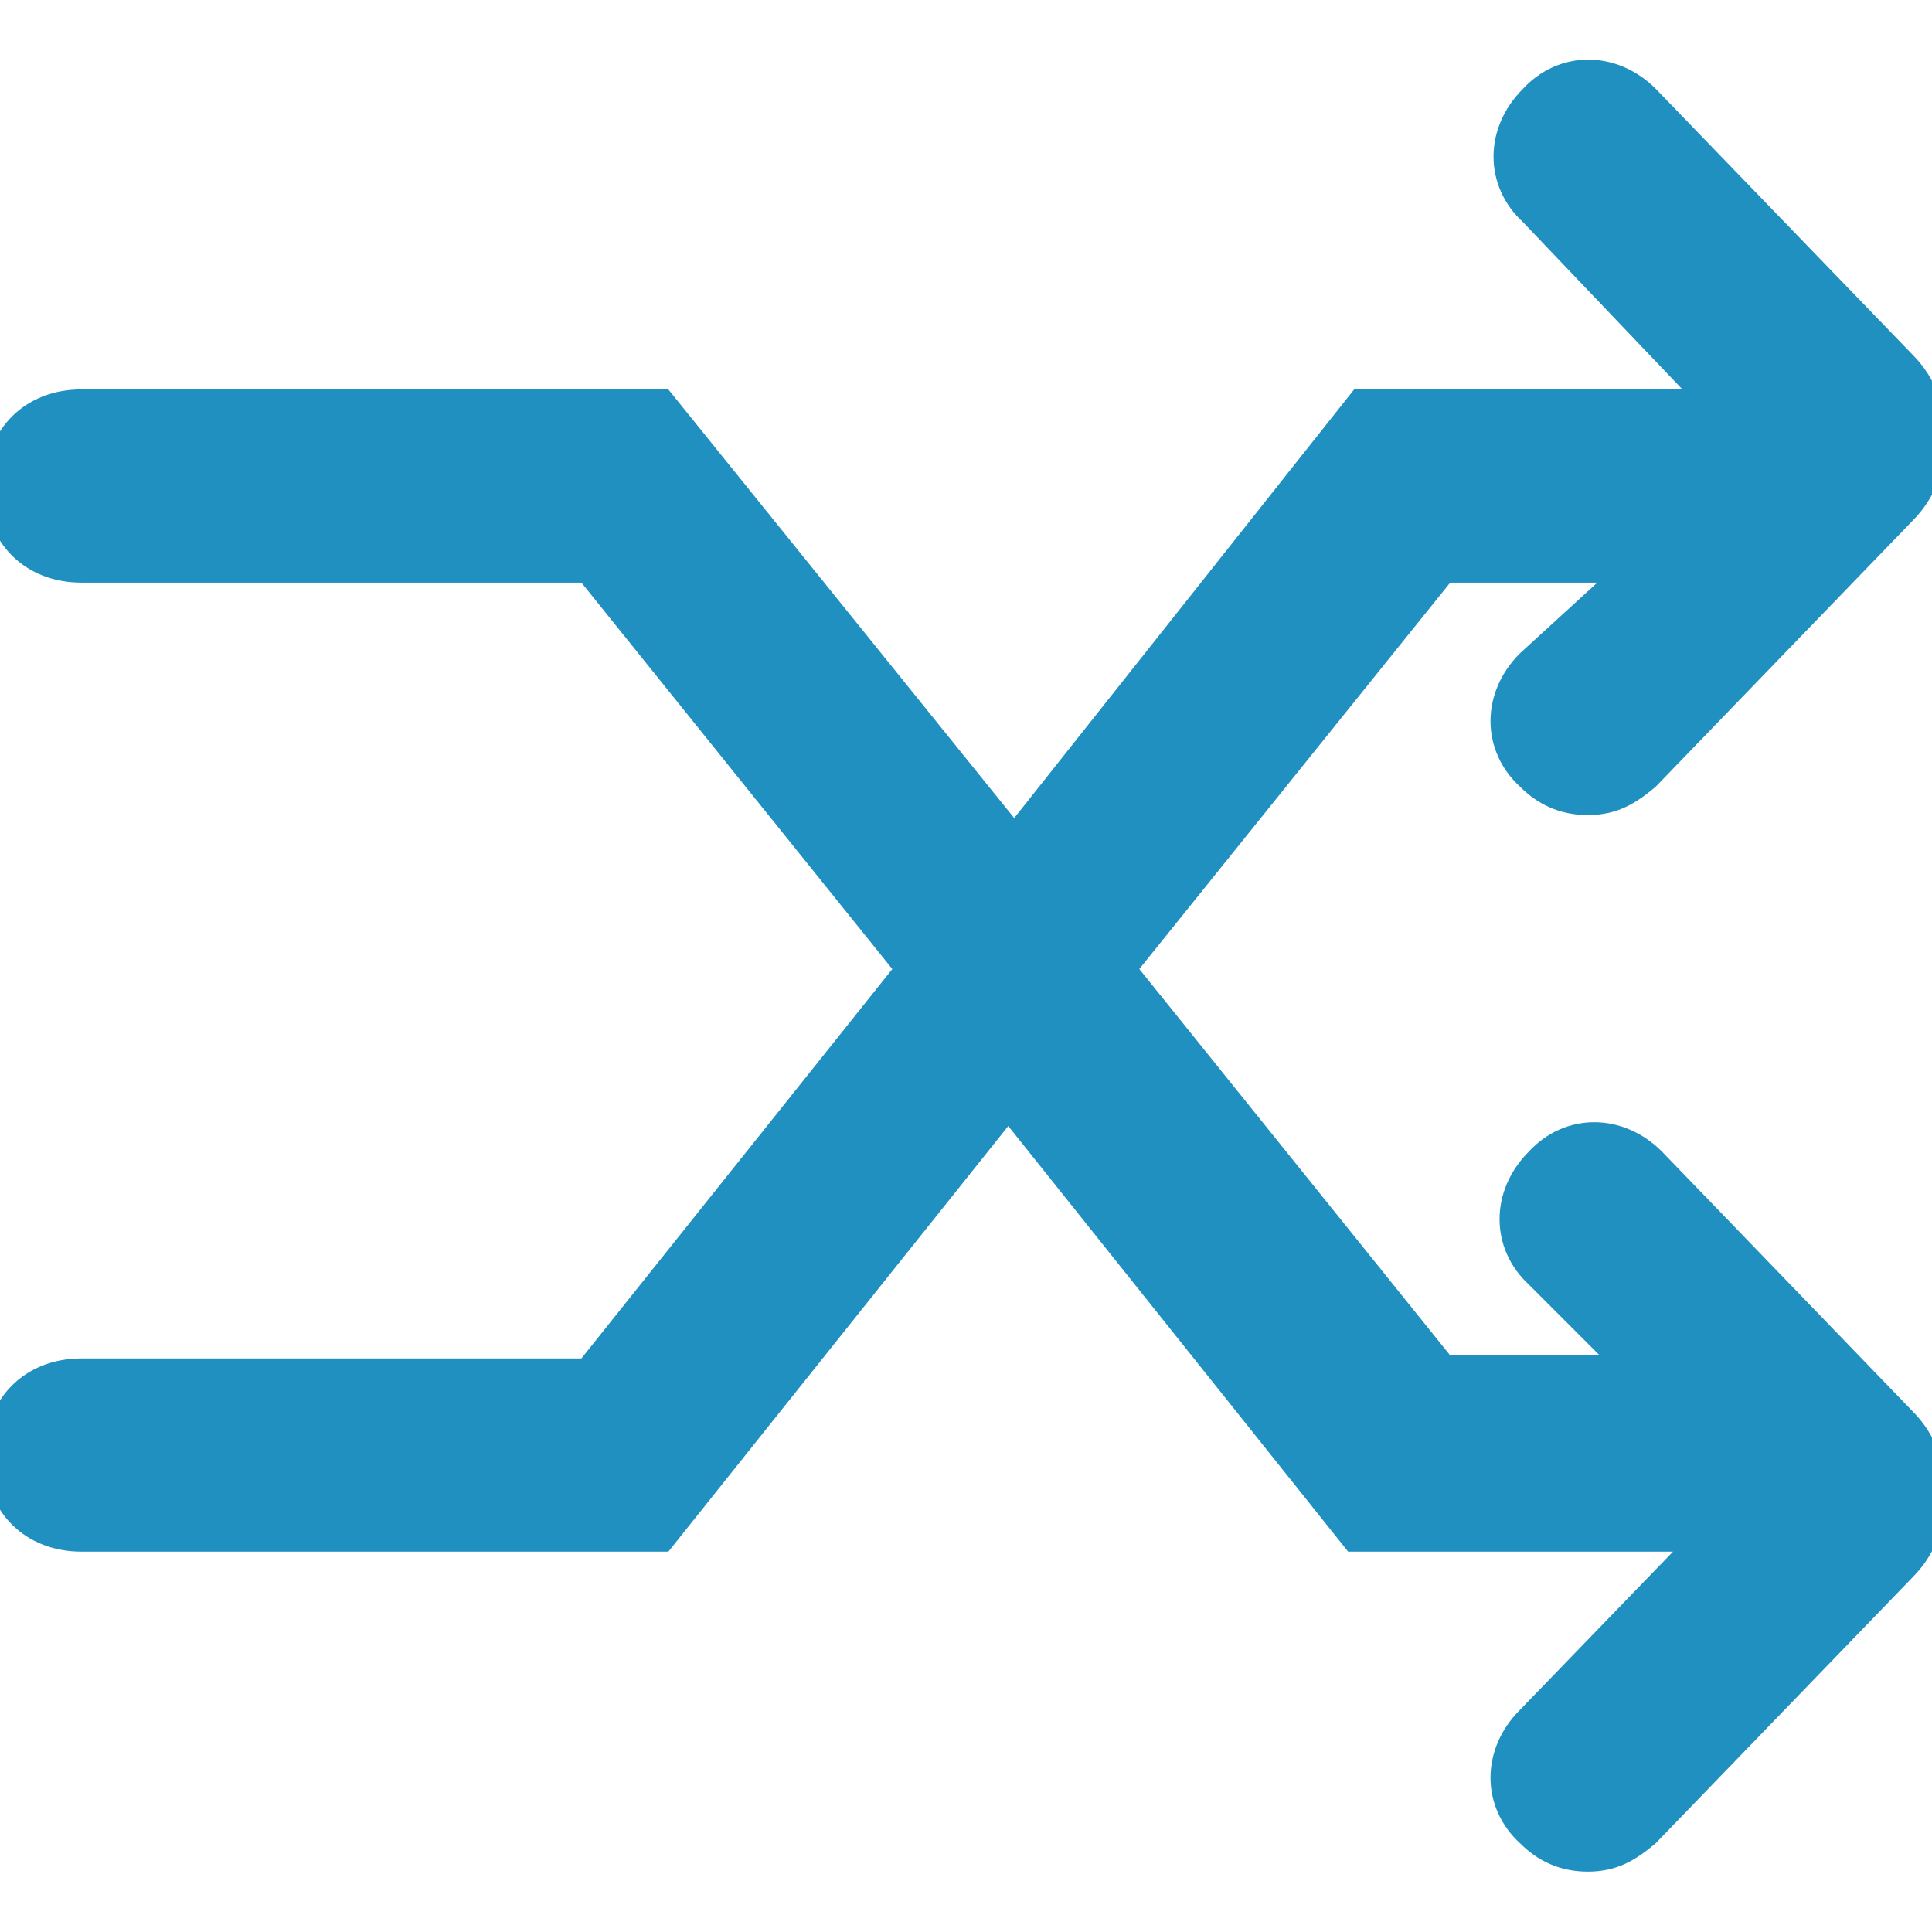
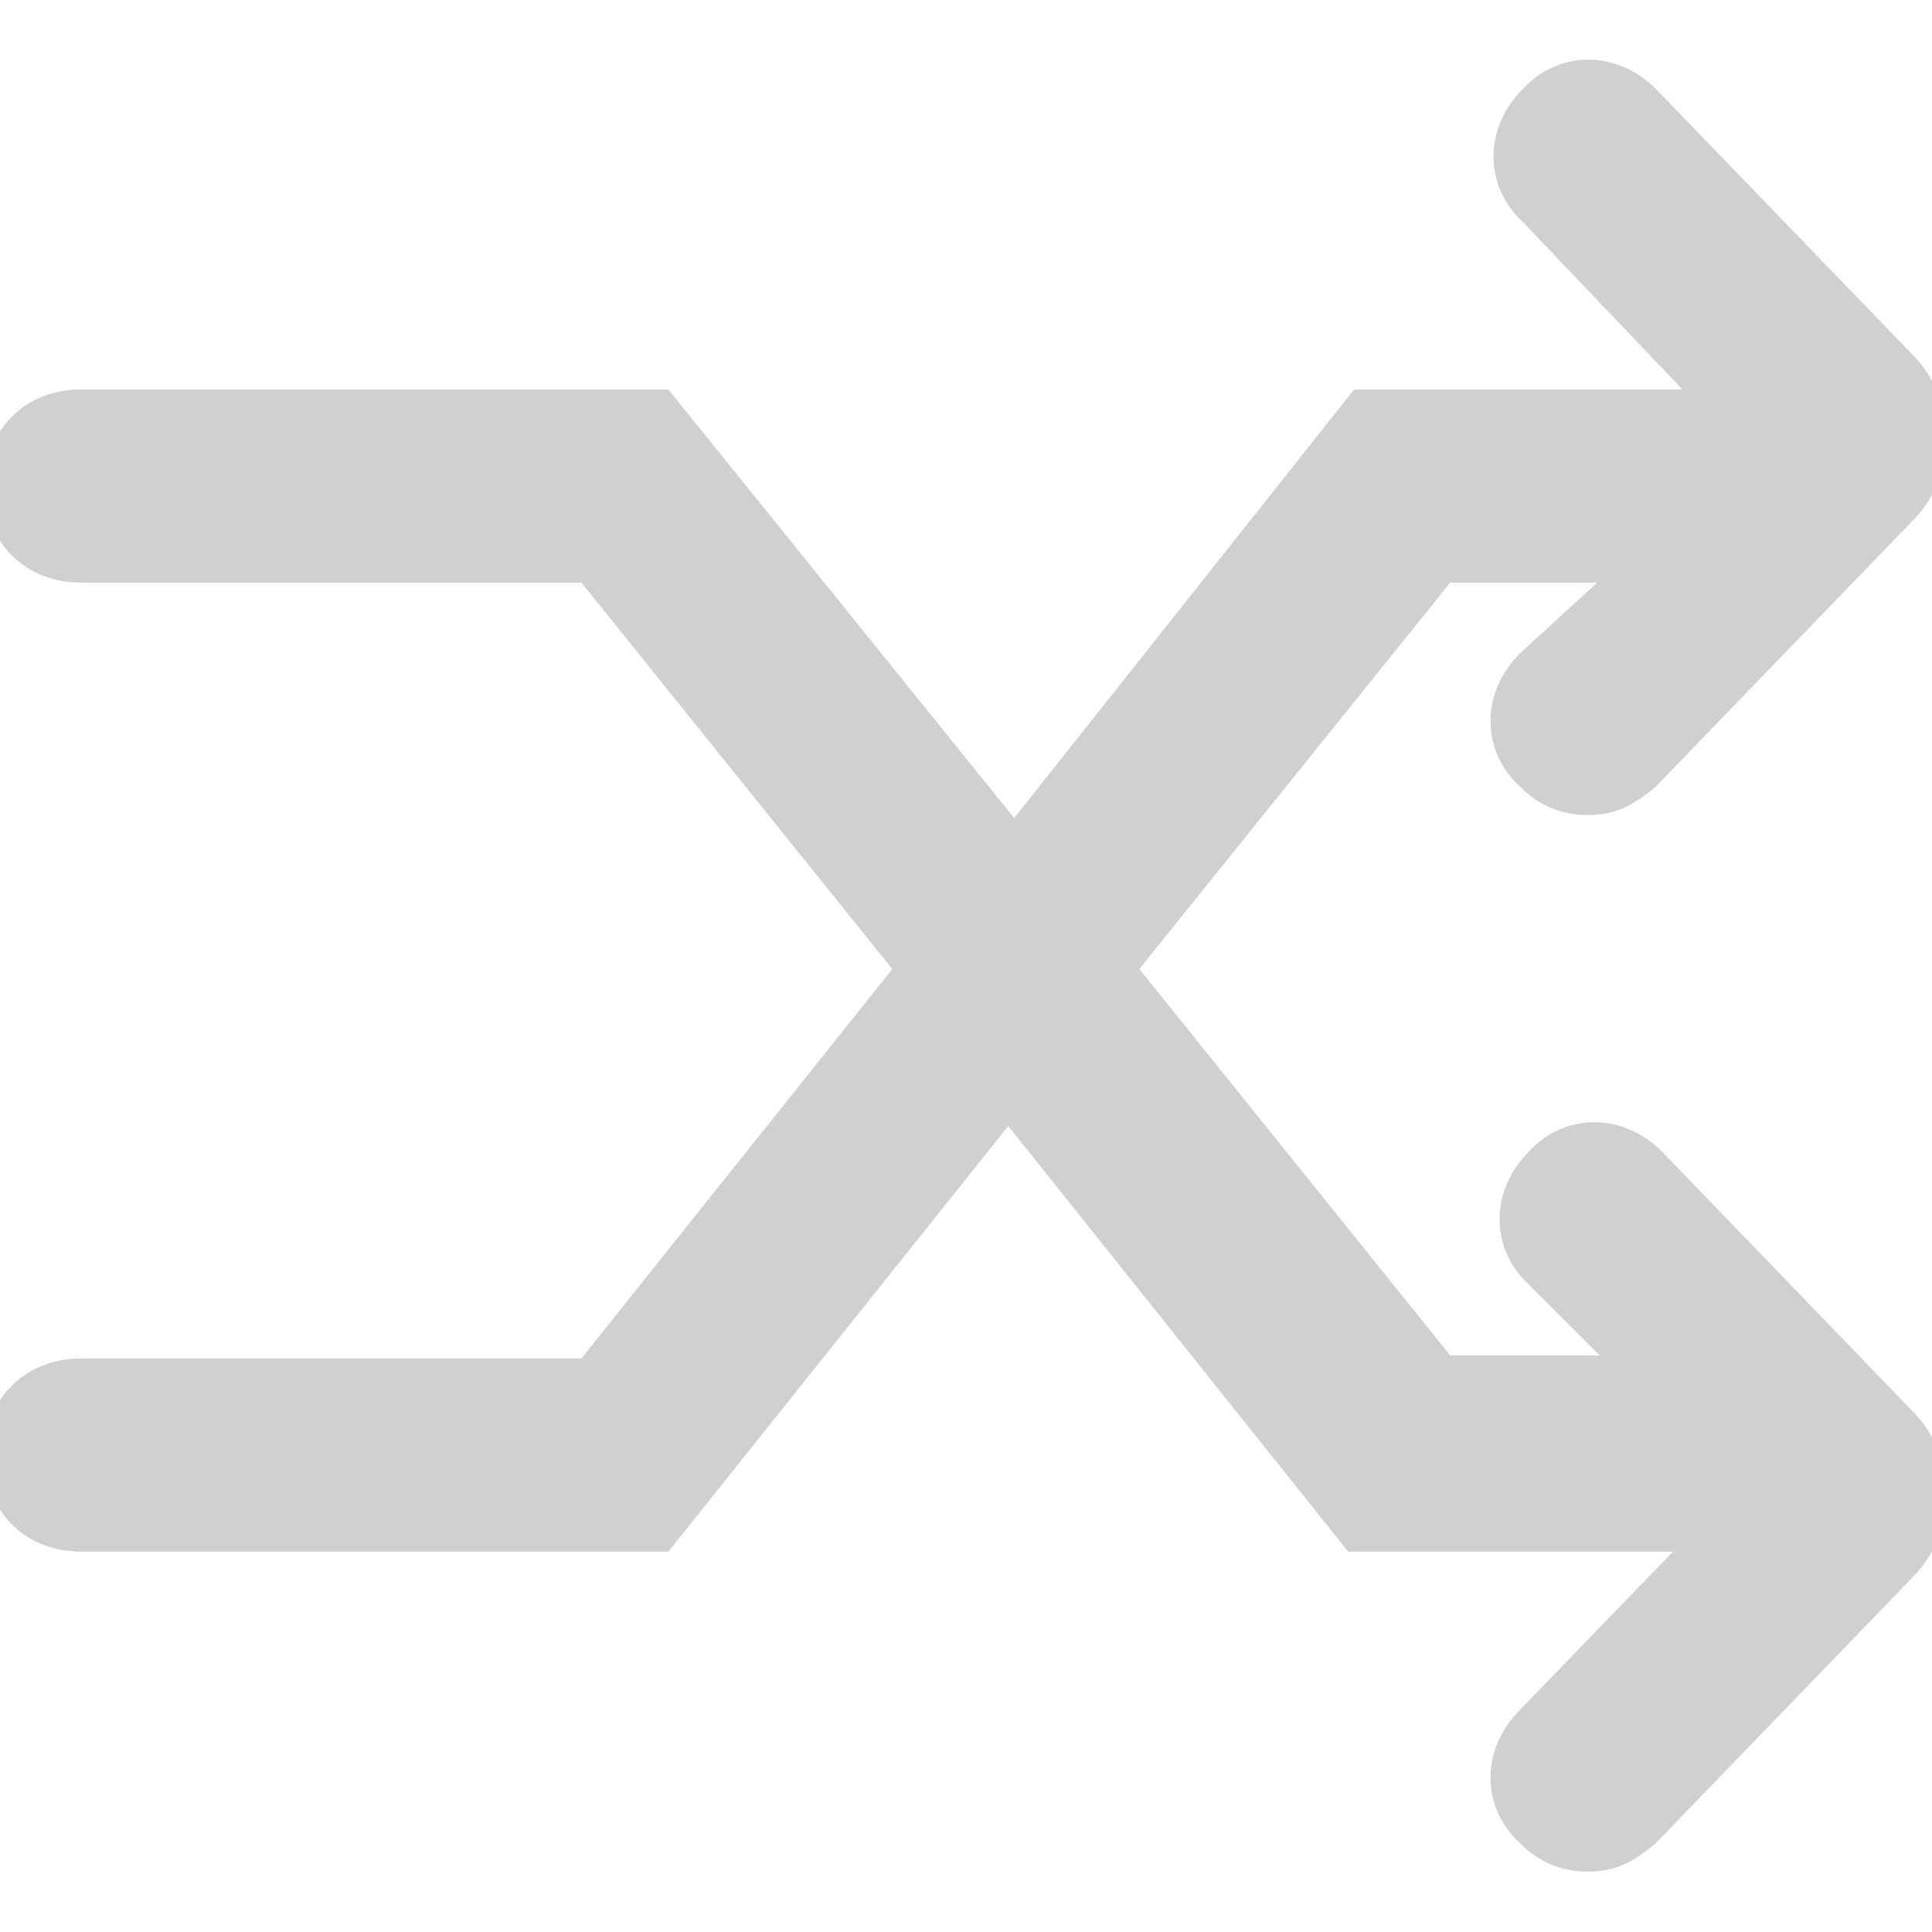
<svg xmlns="http://www.w3.org/2000/svg" version="1.1" id="Layer_1" x="0px" y="0px" viewBox="0 0 64 64" style="enable-background:new 0 0 64 64;" xml:space="preserve">
-   <path fill="#2090C0" stroke="#2090C0" stroke-width="1" d="M54.7,38.5c-1.1-1.1-2.7-1.1-3.7,0c-1.1,1.1-1.1,2.7,0,3.7l3.2,3.2h-6.4L37.1,32.1l10.7-13.3h6.4L50.7,22  c-1.1,1.1-1.1,2.7,0,3.7c0.5,0.5,1.1,0.8,1.9,0.8s1.3-0.3,1.9-0.8l8.5-8.8c1.3-1.3,1.3-3.5,0-4.8l-8.5-8.8c-1.1-1.1-2.7-1.1-3.7,0  c-1.1,1.1-1.1,2.7,0,3.7l6.1,6.4H45.1L33.6,27.9L21.9,13.4H2.7c-1.6,0-2.7,1.1-2.7,2.7c0,1.6,1.1,2.7,2.7,2.7h16.8l10.7,13.3  L19.5,45.5H2.7c-1.6,0-2.7,1.1-2.7,2.7s1.1,2.7,2.7,2.7h19.2l11.5-14.4l11.5,14.4h11.7L50.7,57c-1.1,1.1-1.1,2.7,0,3.7  c0.5,0.5,1.1,0.8,1.9,0.8s1.3-0.3,1.9-0.8l8.5-8.8c1.3-1.3,1.3-3.5,0-4.8L54.7,38.5z" />
+   <path fill="#D0D0D0" stroke="#D0D0D0" stroke-width="1" d="M54.7,38.5c-1.1-1.1-2.7-1.1-3.7,0c-1.1,1.1-1.1,2.7,0,3.7l3.2,3.2h-6.4L37.1,32.1l10.7-13.3h6.4L50.7,22  c-1.1,1.1-1.1,2.7,0,3.7c0.5,0.5,1.1,0.8,1.9,0.8s1.3-0.3,1.9-0.8l8.5-8.8c1.3-1.3,1.3-3.5,0-4.8l-8.5-8.8c-1.1-1.1-2.7-1.1-3.7,0  c-1.1,1.1-1.1,2.7,0,3.7l6.1,6.4H45.1L33.6,27.9L21.9,13.4H2.7c-1.6,0-2.7,1.1-2.7,2.7c0,1.6,1.1,2.7,2.7,2.7h16.8l10.7,13.3  L19.5,45.5H2.7c-1.6,0-2.7,1.1-2.7,2.7s1.1,2.7,2.7,2.7h19.2l11.5-14.4l11.5,14.4h11.7L50.7,57c-1.1,1.1-1.1,2.7,0,3.7  c0.5,0.5,1.1,0.8,1.9,0.8s1.3-0.3,1.9-0.8l8.5-8.8c1.3-1.3,1.3-3.5,0-4.8L54.7,38.5z" />
</svg>
